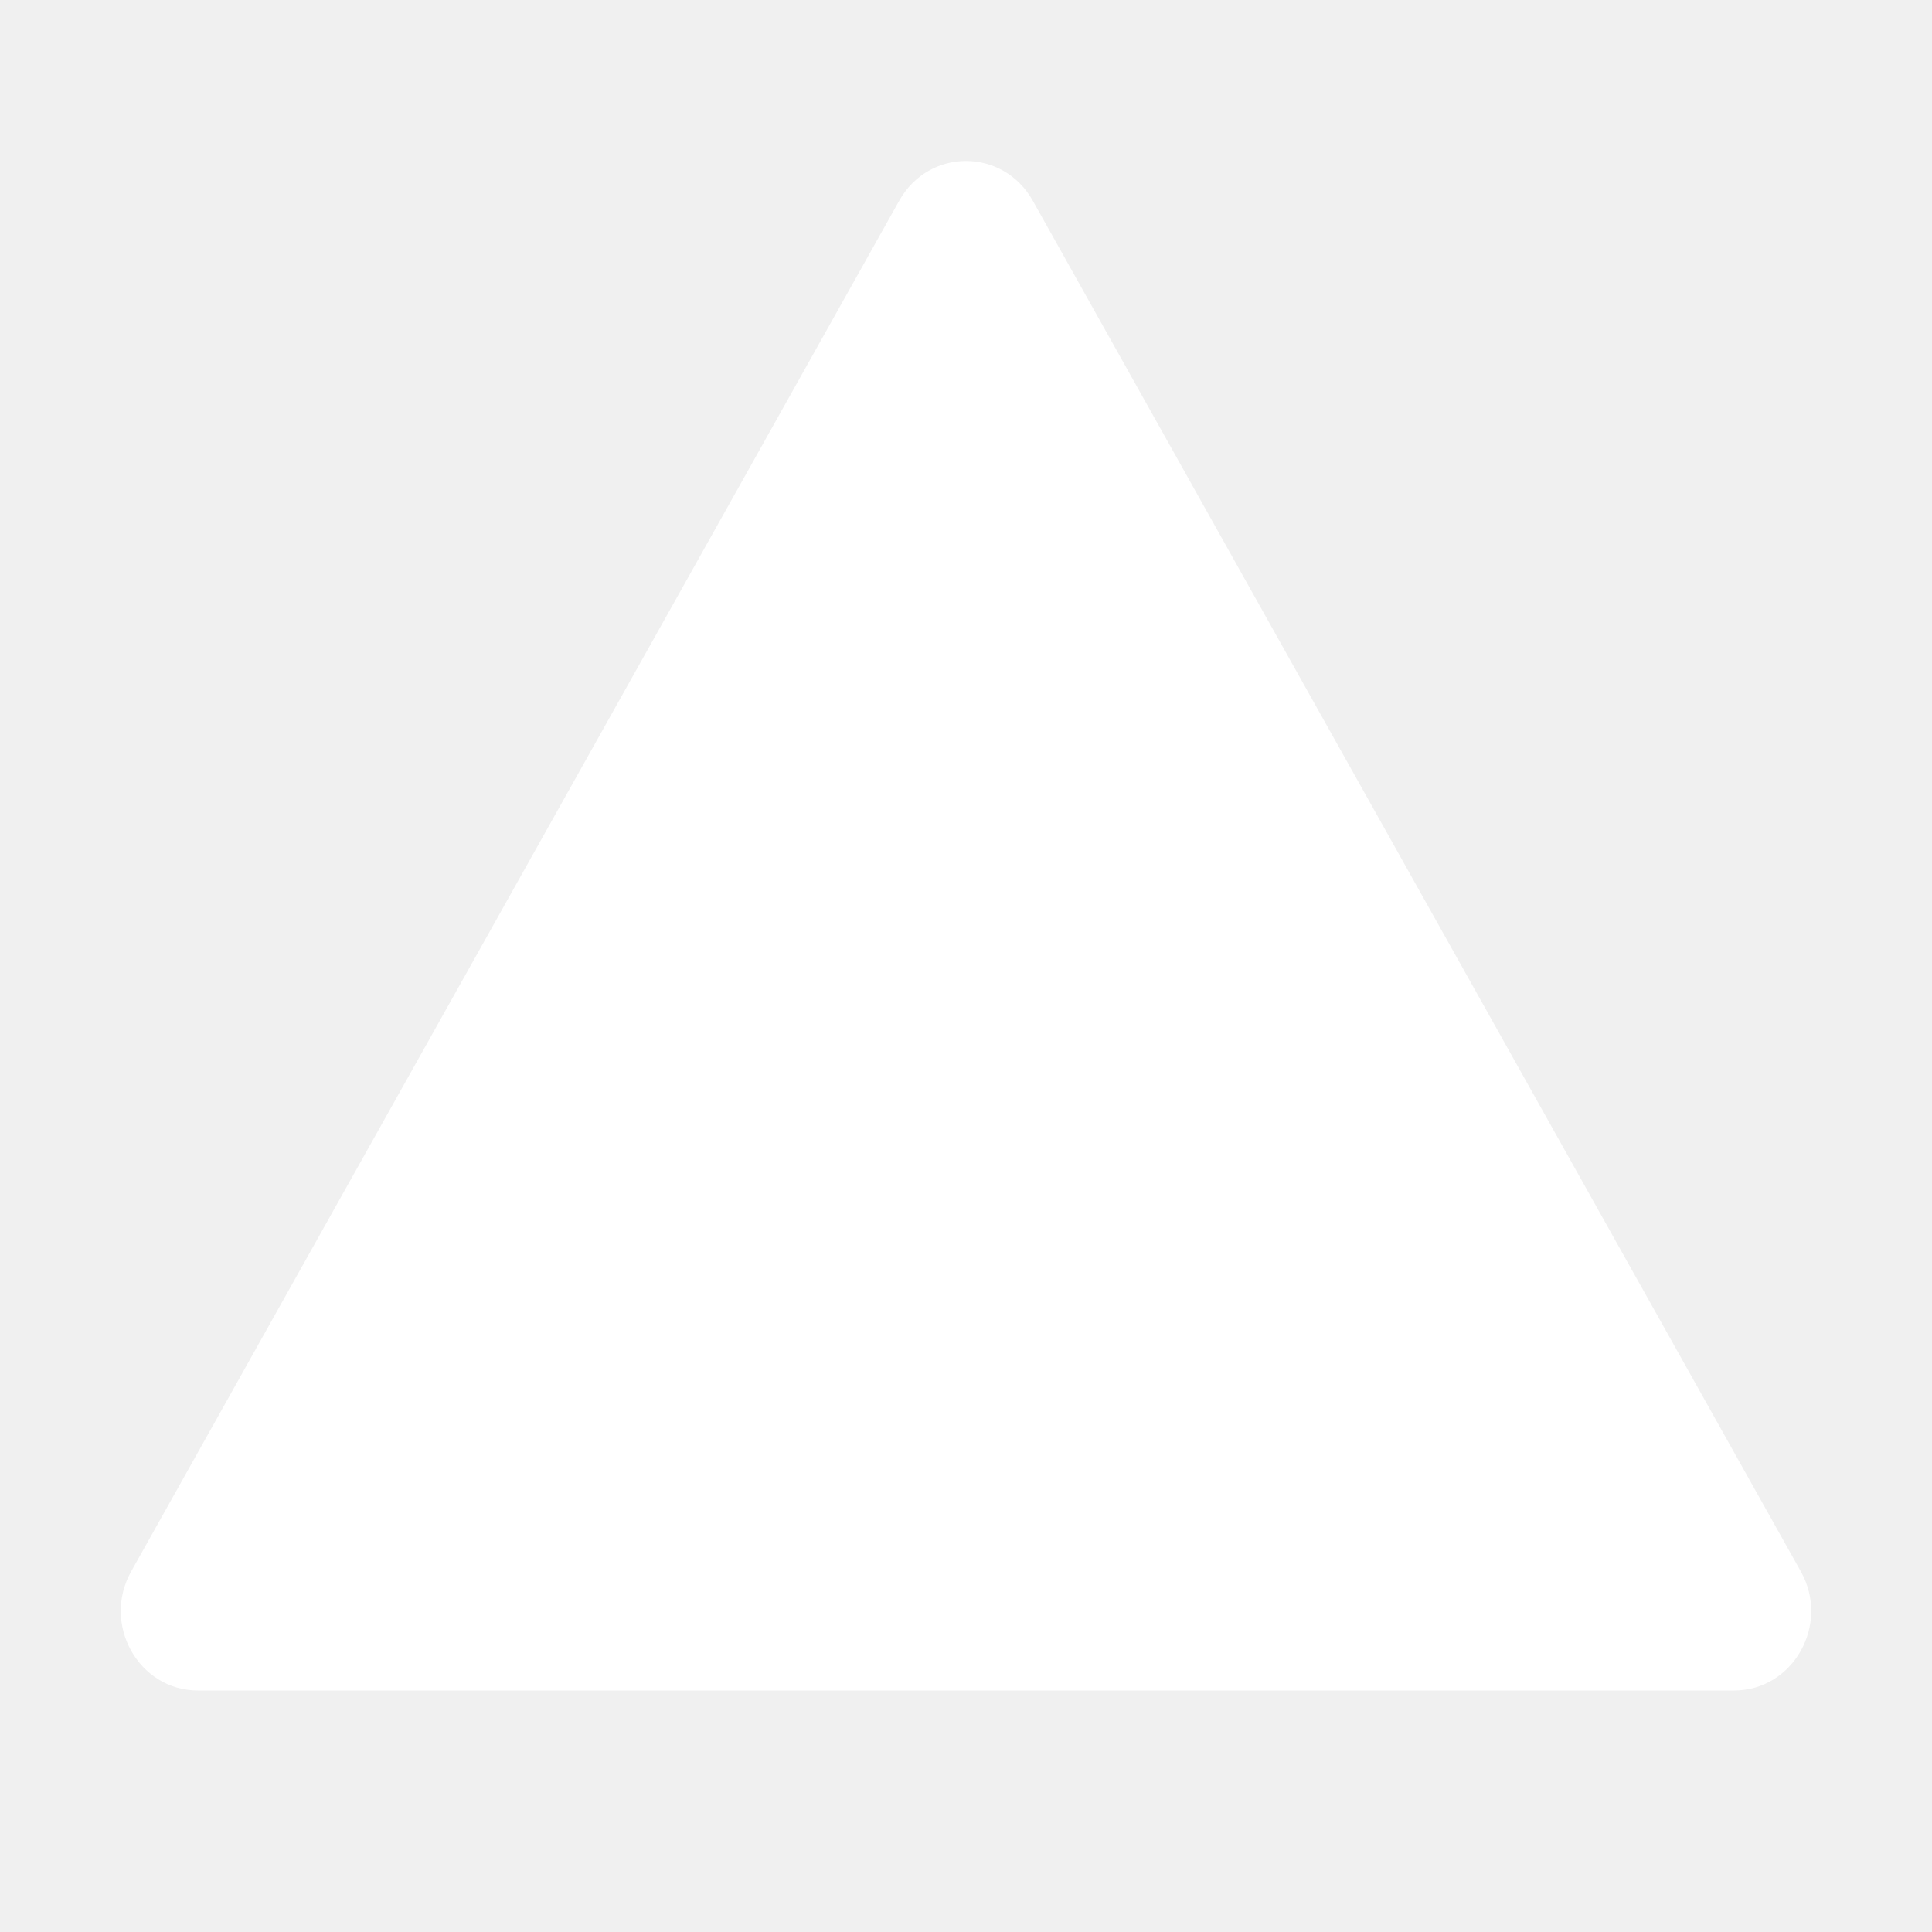
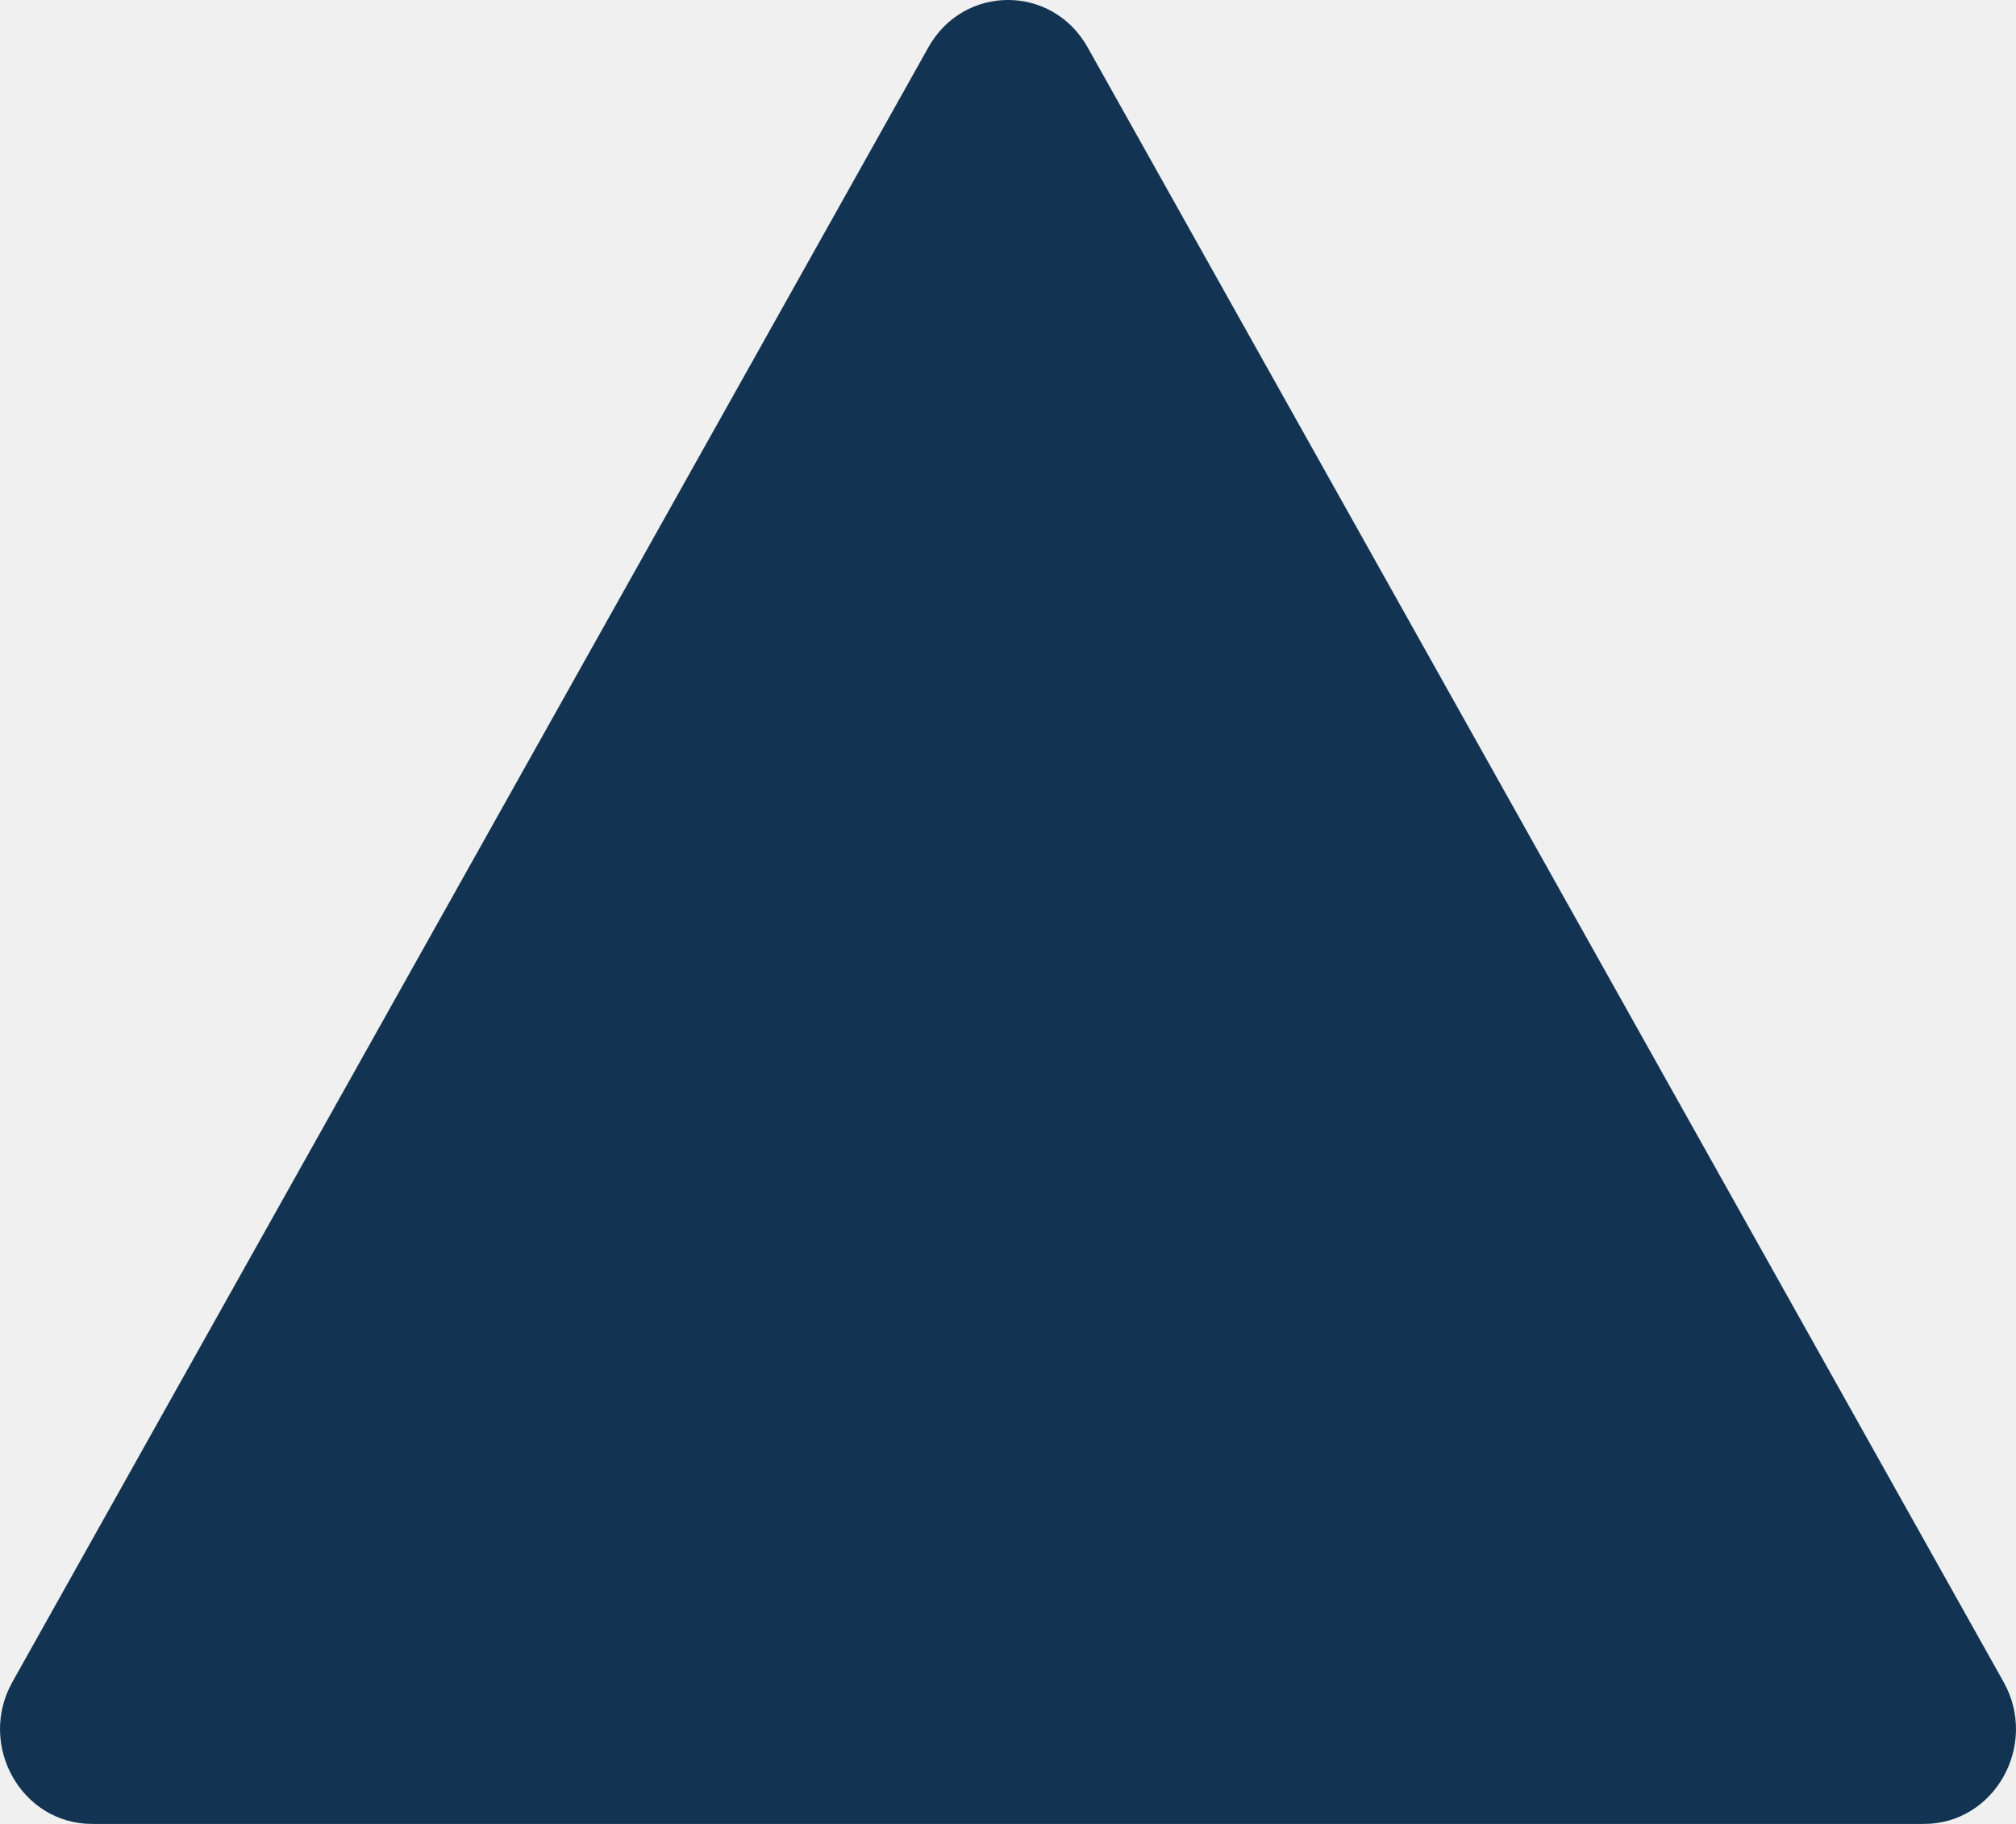
- <svg xmlns="http://www.w3.org/2000/svg" width="24" height="24" viewBox="0 0 24 24" fill="none">
-   <path d="M11.17 2.494C11.539 1.835 12.461 1.835 12.83 2.494L22.37 19.52C22.739 20.177 22.278 21 21.541 21H2.459C1.722 21 1.261 20.177 1.63 19.52L11.17 2.494Z" fill="white" />
+ <svg xmlns="http://www.w3.org/2000/svg" width="21" height="19" viewBox="0 0 21 19" fill="none">
+   <path d="M9.67 0.494C10.039 -0.165 10.961 -0.165 11.33 0.494L20.87 17.52C21.239 18.177 20.778 19 20.041 19H0.959C0.222 19 -0.239 18.177 0.13 17.52L9.67 0.494Z" fill="#123452" />
</svg>
